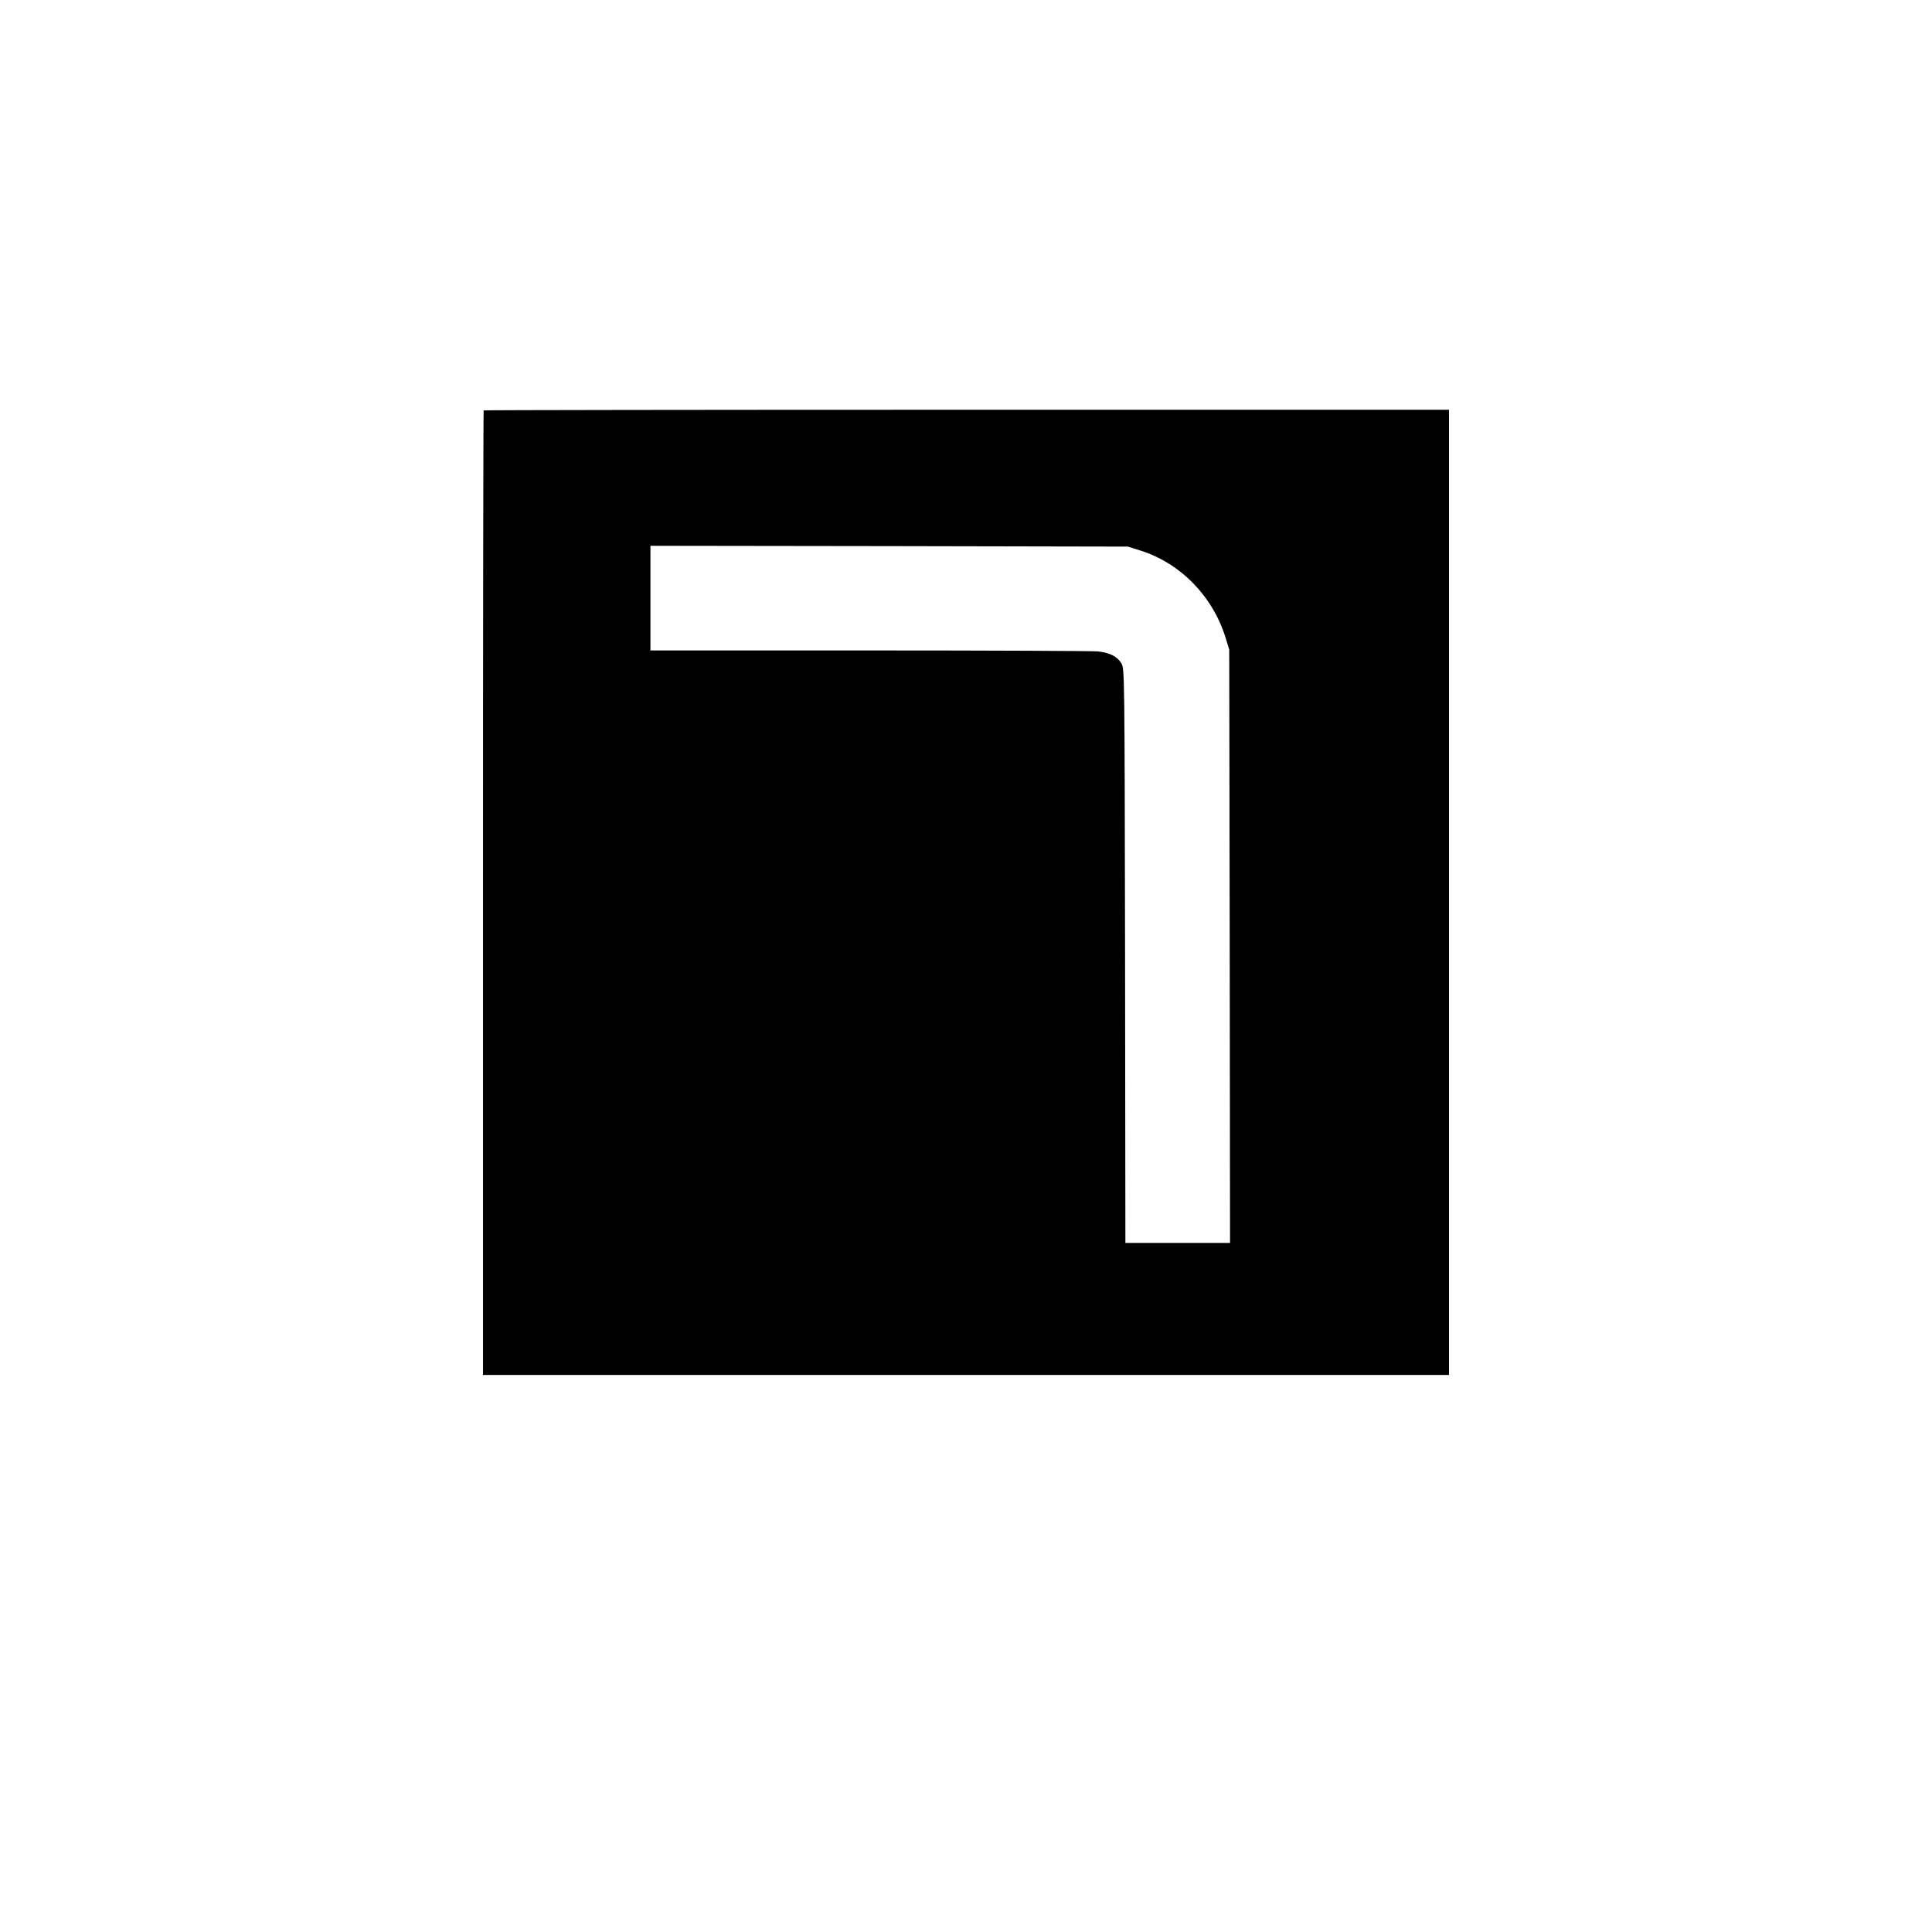
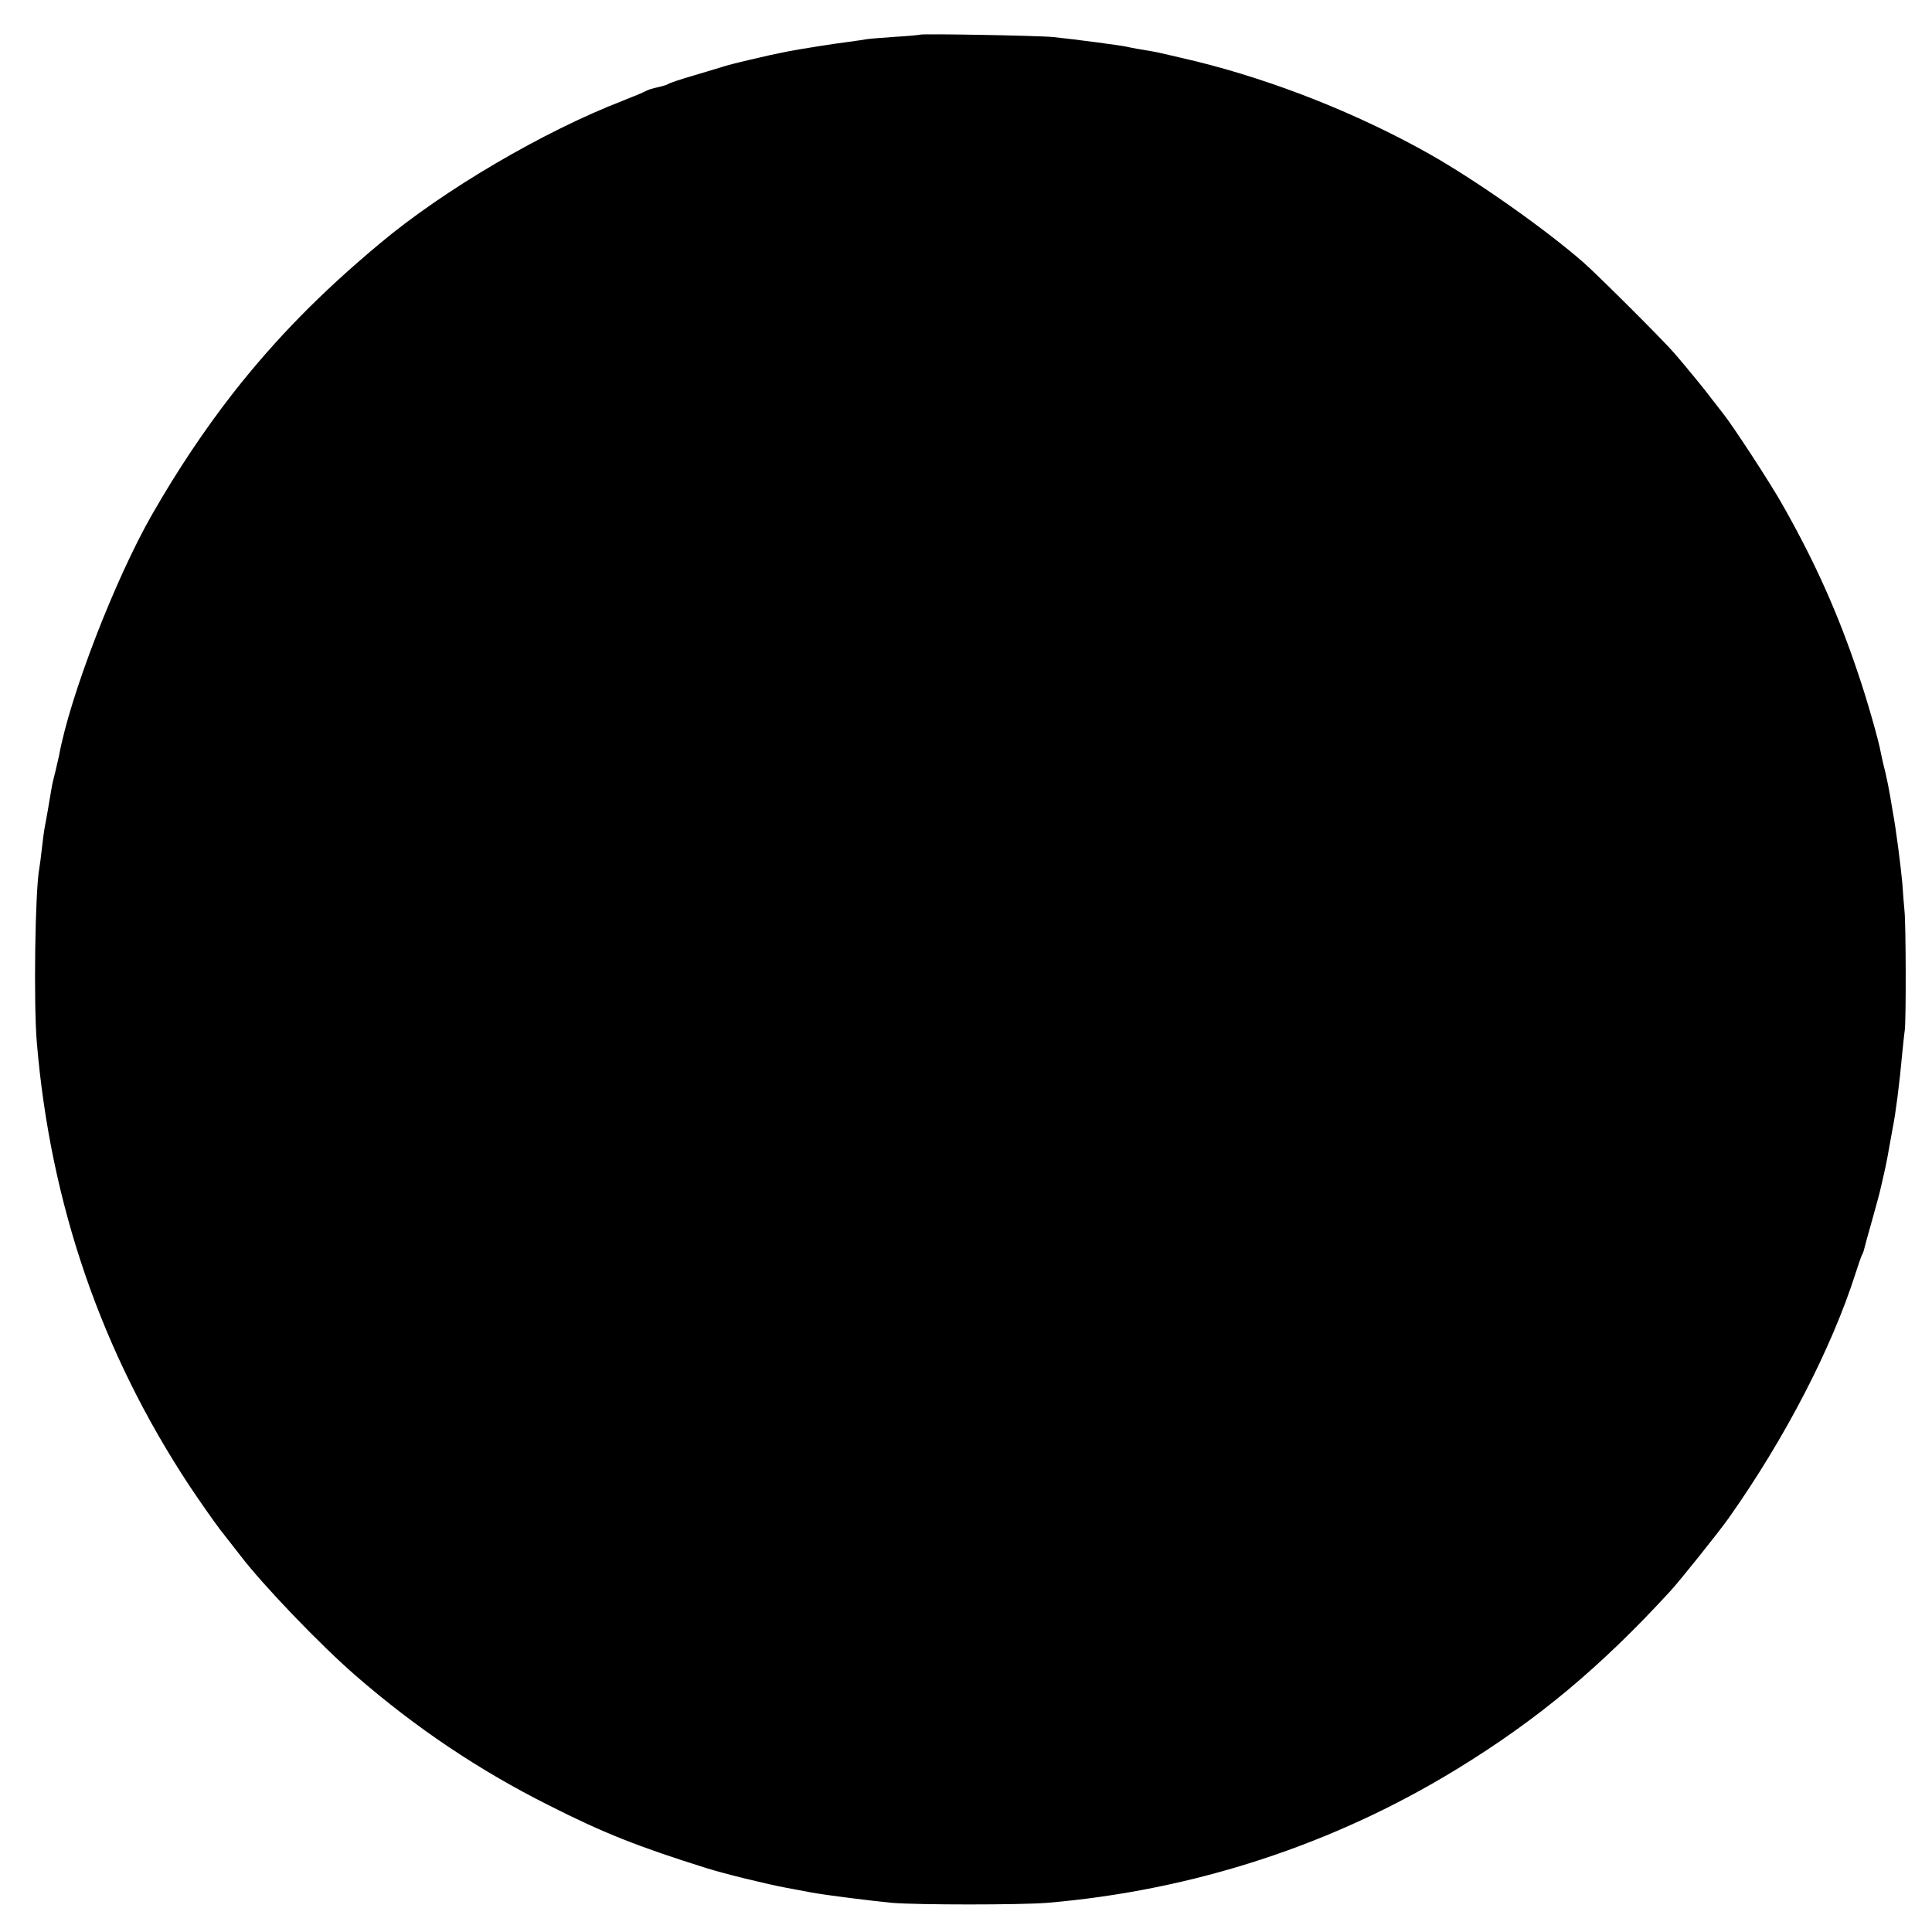
- <svg xmlns="http://www.w3.org/2000/svg" version="1.0" width="1200pt" height="1200pt" viewBox="0 0 1200 1200" preserveAspectRatio="xMidYMid meet">
-   <g transform="translate(0,1200) scale(0.1,-0.1)" fill="#000000" stroke="none">
-     <path d="M3004 9451 c-2 -2 -4 -1351 -4 -2998 l0 -2993 3000 0 3000 0 0 2998 0 2997 -2996 0 c-1648 0 -2998 -2 -3000 -4z m4081 -871 c248 -79 447 -283 527 -540 l23 -75 3 -1842 2 -1843 -325 0 -325 0 -2 1783 c-3 1770 -3 1782 -23 1817 -25 42 -72 66 -145 74 -30 3 -668 6 -1417 6 l-1363 0 0 325 0 325 1483 -2 1482 -3 80 -25z" />
+ <svg xmlns="http://www.w3.org/2000/svg" version="1.0" width="808pt" height="808pt" viewBox="0 0 808 808" preserveAspectRatio="xMidYMid meet">
+   <g transform="translate(0,808) scale(0.1,-0.1)" fill="#000000" stroke="none">
+     <path d="M3848 7935 c-1 -1 -49 -6 -104 -9 -56 -4 -110 -8 -120 -10 -11 -2 -44 -7 -74 -11 -53 -6 -214 -32 -255 -40 -60 -12 -83 -17 -163 -36 -48 -11 -98 -24 -112 -29 -14 -4 -68 -21 -120 -36 -52 -15 -99 -31 -105 -35 -5 -4 -26 -10 -45 -14 -19 -4 -41 -11 -50 -16 -8 -5 -51 -23 -95 -40 -333 -129 -749 -373 -1016 -597 -247 -206 -437 -400 -615 -627 -119 -153 -231 -320 -337 -505 -156 -272 -345 -762 -390 -1010 -3 -14 -10 -43 -15 -65 -6 -22 -14 -56 -17 -75 -7 -42 -23 -137 -29 -165 -2 -11 -7 -49 -11 -85 -4 -36 -9 -73 -11 -84 -17 -92 -24 -559 -10 -726 57 -678 271 -1298 639 -1855 44 -66 101 -147 126 -180 26 -33 64 -82 85 -109 95 -125 339 -379 486 -506 249 -216 512 -393 805 -540 229 -116 373 -173 660 -263 77 -24 248 -66 333 -82 42 -8 91 -17 107 -20 59 -11 252 -35 335 -43 108 -9 538 -9 650 0 611 52 1197 243 1714 560 336 206 597 423 891 743 39 42 206 251 244 305 235 332 432 712 532 1027 12 37 24 73 28 78 3 6 6 15 7 20 1 6 16 60 33 120 17 61 33 119 35 130 3 11 9 40 15 65 11 49 18 86 27 139 3 18 8 43 10 55 12 59 29 192 39 306 4 36 8 81 11 100 6 40 5 447 -1 500 -2 19 -6 71 -9 115 -6 68 -27 232 -40 300 -2 11 -7 40 -11 65 -4 25 -13 70 -20 100 -8 30 -16 67 -19 82 -8 47 -57 220 -94 328 -83 249 -179 465 -315 705 -51 92 -213 339 -251 386 -11 14 -32 41 -46 59 -27 37 -107 134 -155 190 -43 51 -321 328 -380 380 -156 137 -443 340 -640 452 -296 168 -651 310 -985 392 -80 19 -161 38 -180 41 -19 3 -48 8 -65 11 -16 3 -37 7 -45 9 -15 4 -216 31 -305 40 -57 6 -551 15 -557 10z" />
  </g>
</svg>
